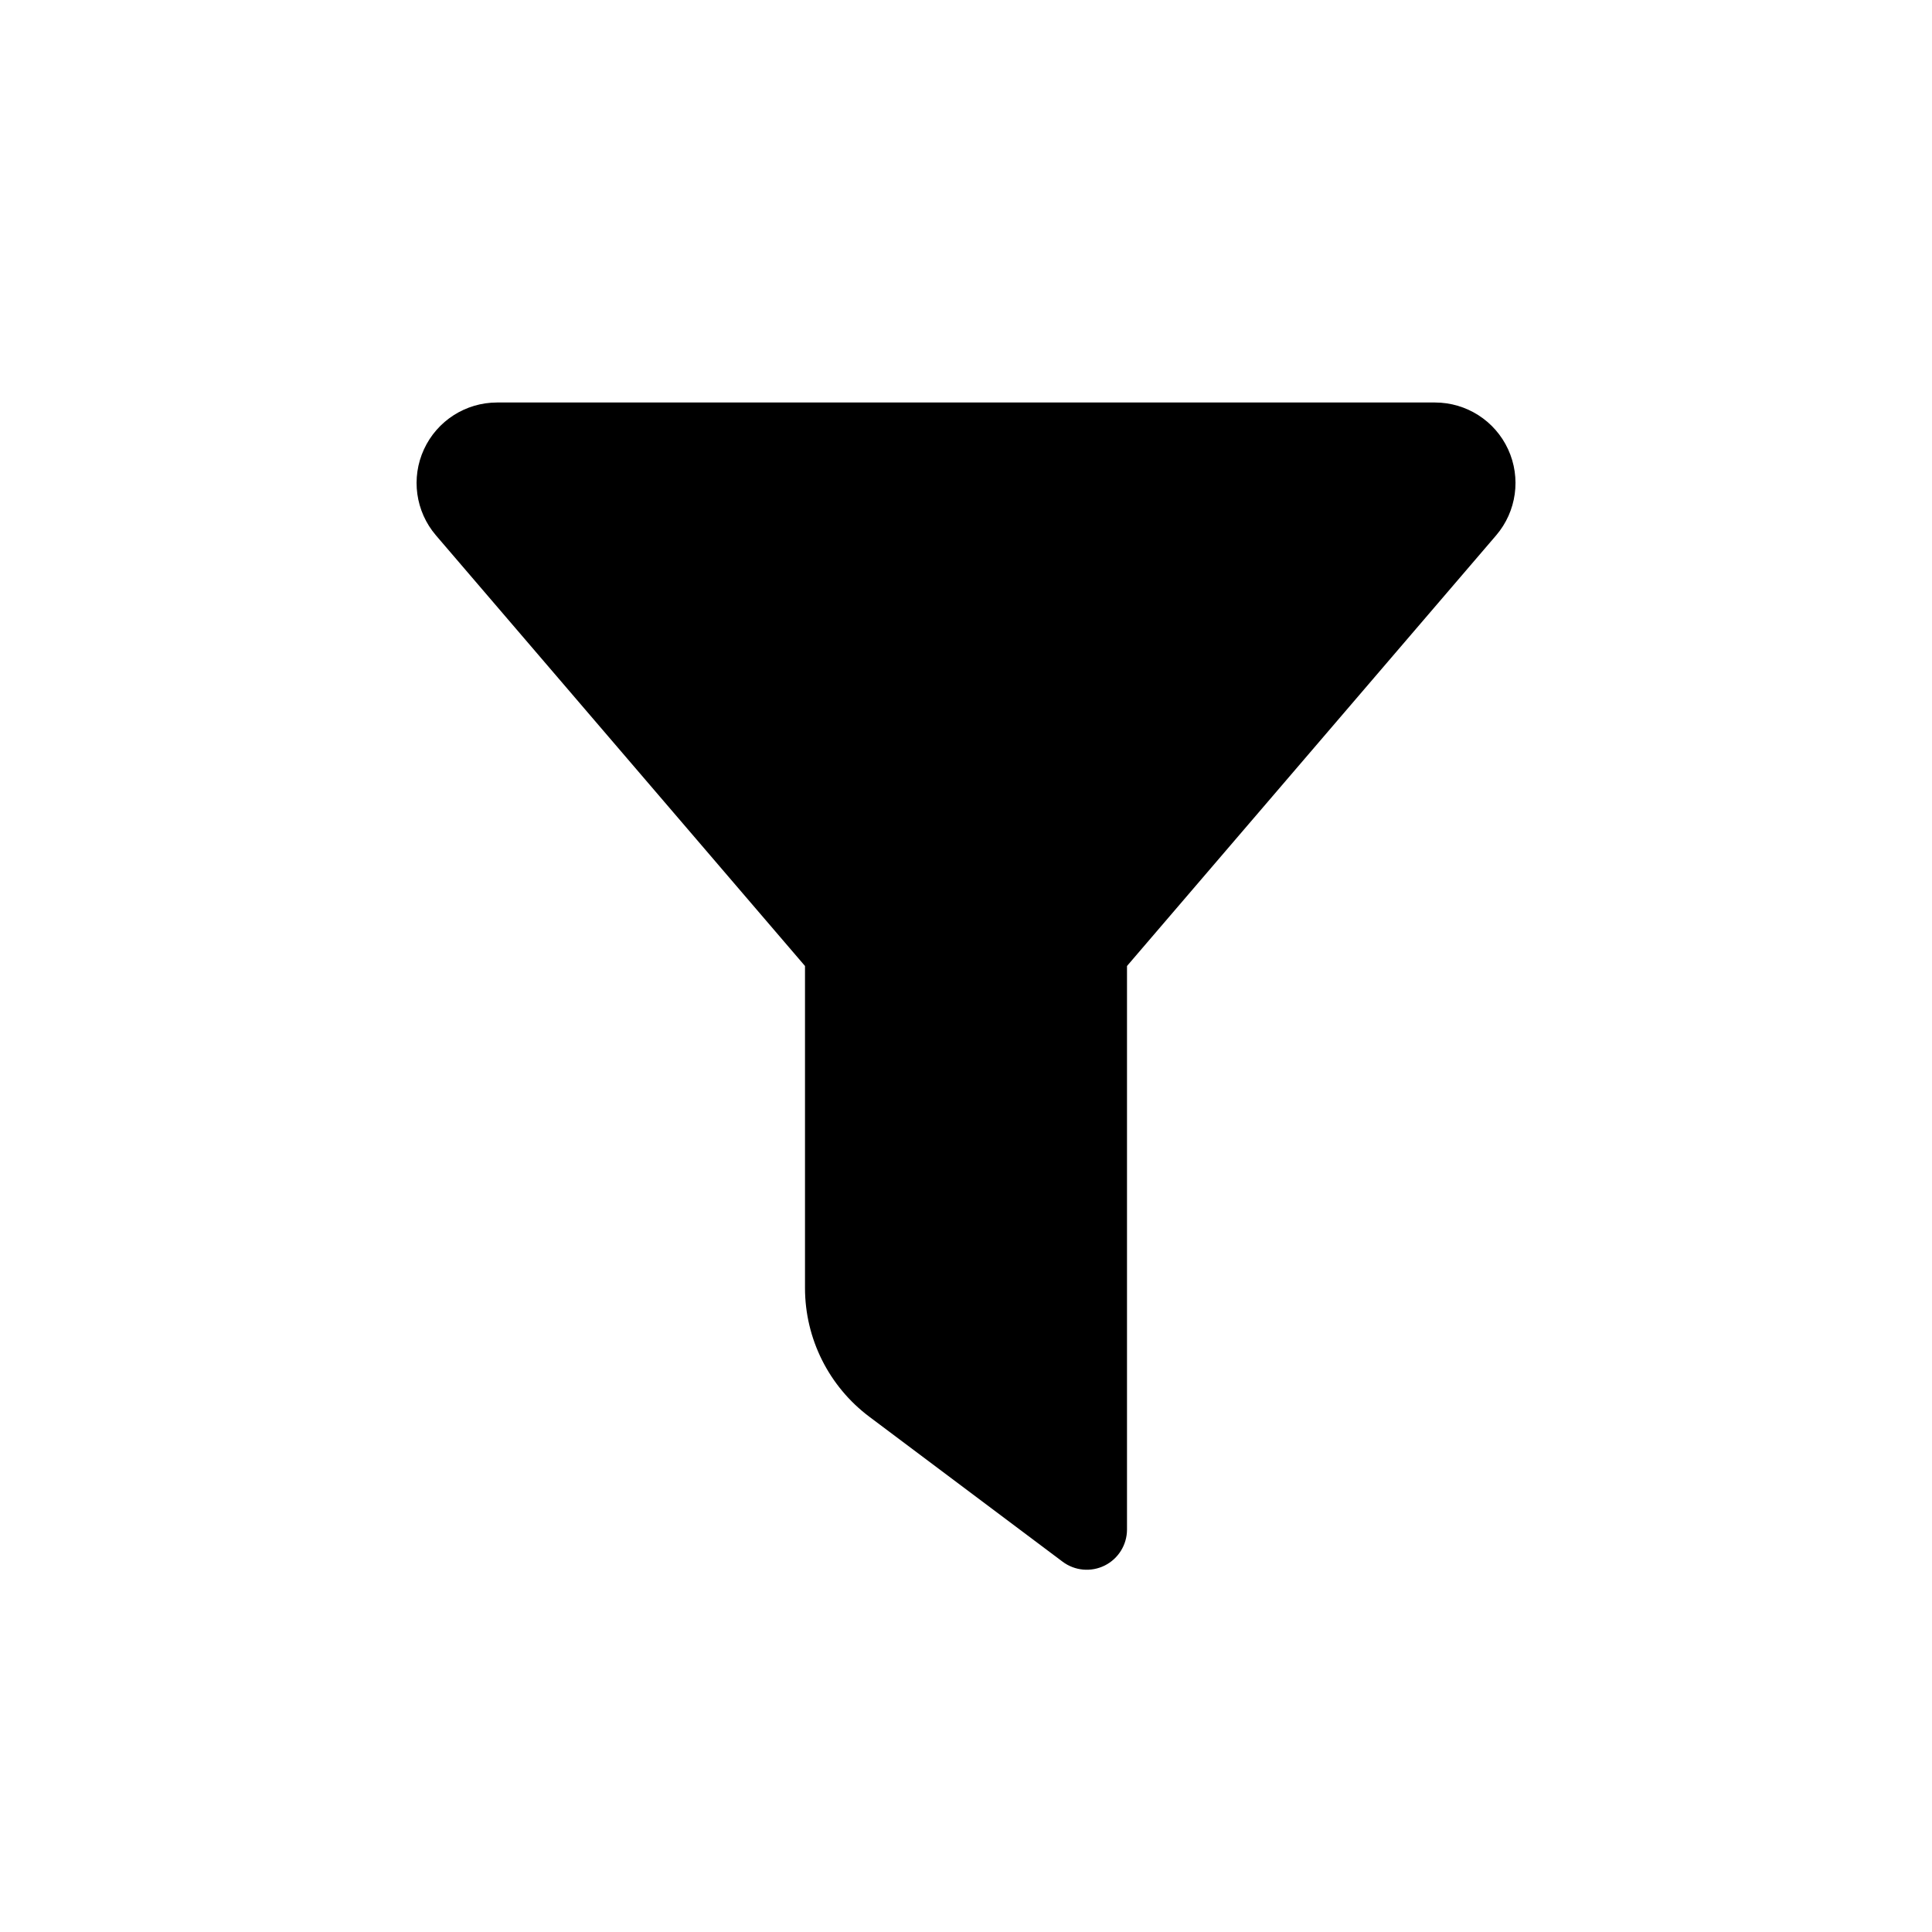
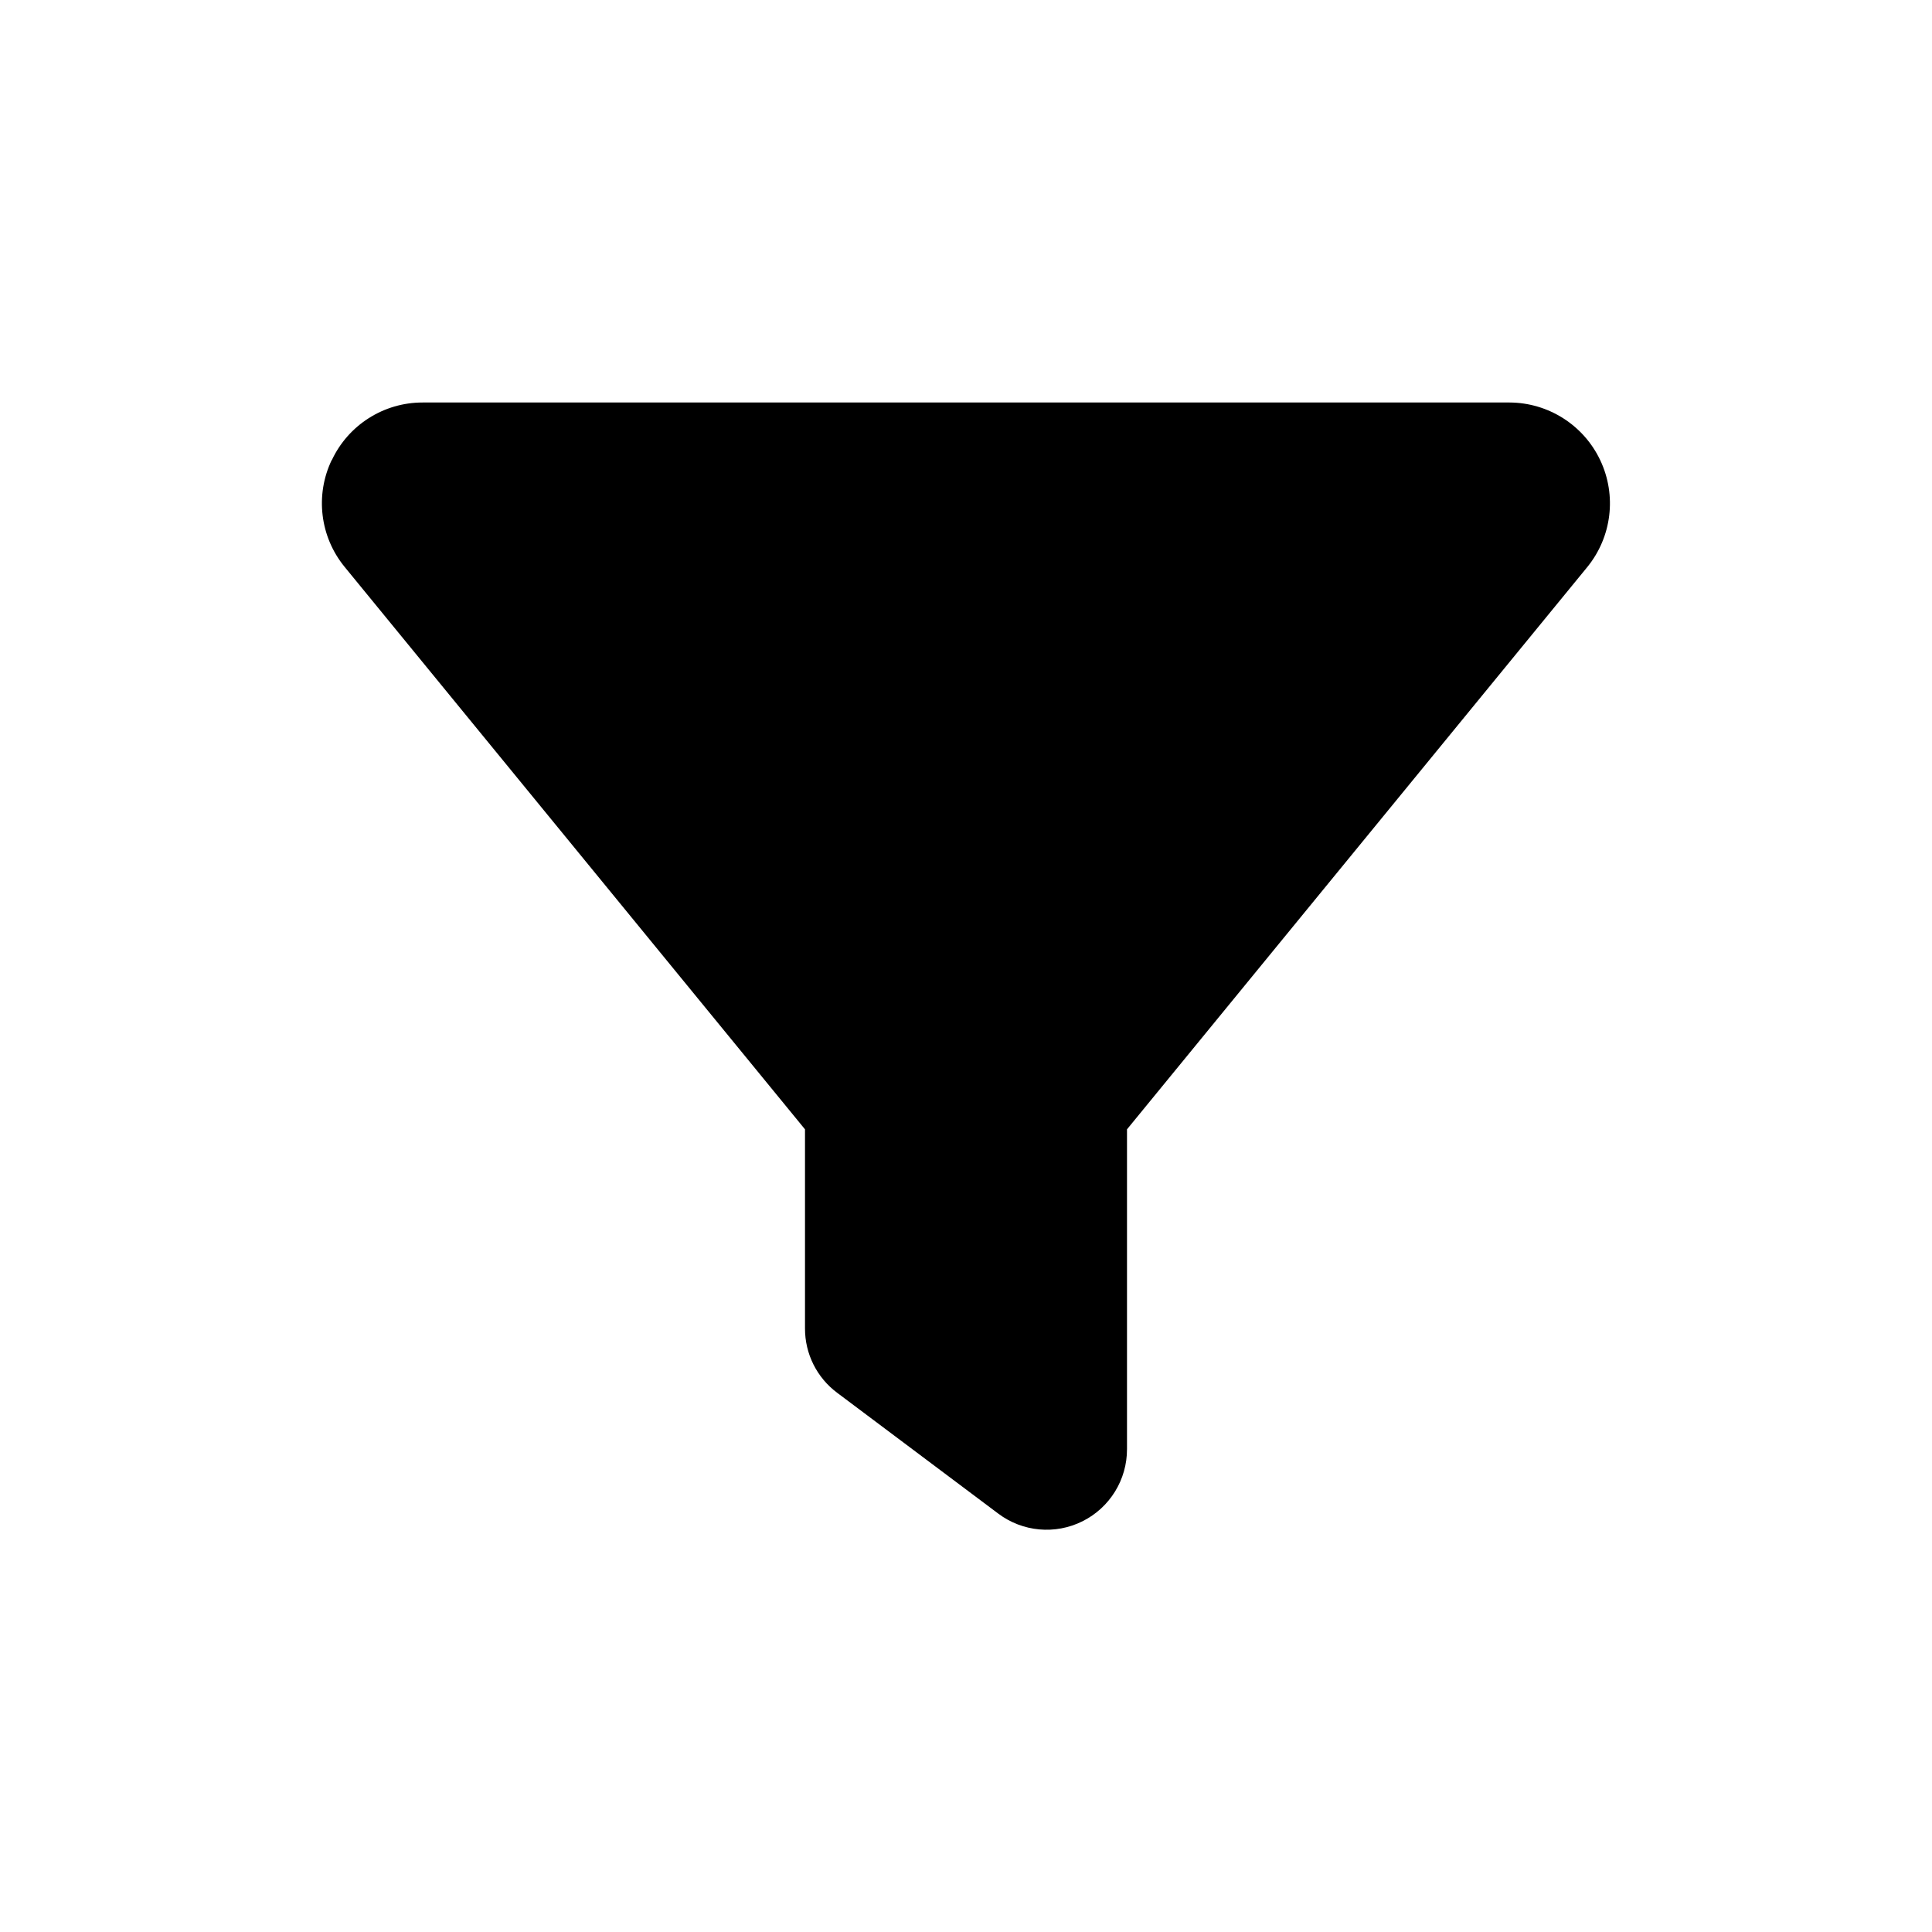
<svg xmlns="http://www.w3.org/2000/svg" width="24" height="24" viewBox="0 0 24 24" fill="none">
-   <path fill-rule="evenodd" clip-rule="evenodd" d="M6.174 5h11.652a1 1 0 0 1 .76 1.65L14 12v7a.5.5 0 0 1-.8.4l-2.4-1.8A2 2 0 0 1 10 16v-4L5.415 6.65A1 1 0 0 1 6.175 5Z" fill="currentColor" />
+   <path d="M4.122 5.716A1.245 1.245 0 0 1 5.25 5h13.502a1.253 1.253 0 0 1 .966 2.044L14 14.029v3.973a.999.999 0 0 1-1.6.8l-2-1.5a.993.993 0 0 1-.4-.8v-2.473L4.28 7.041a1.247 1.247 0 0 1-.16-1.325Z" fill="currentColor" />
</svg>
